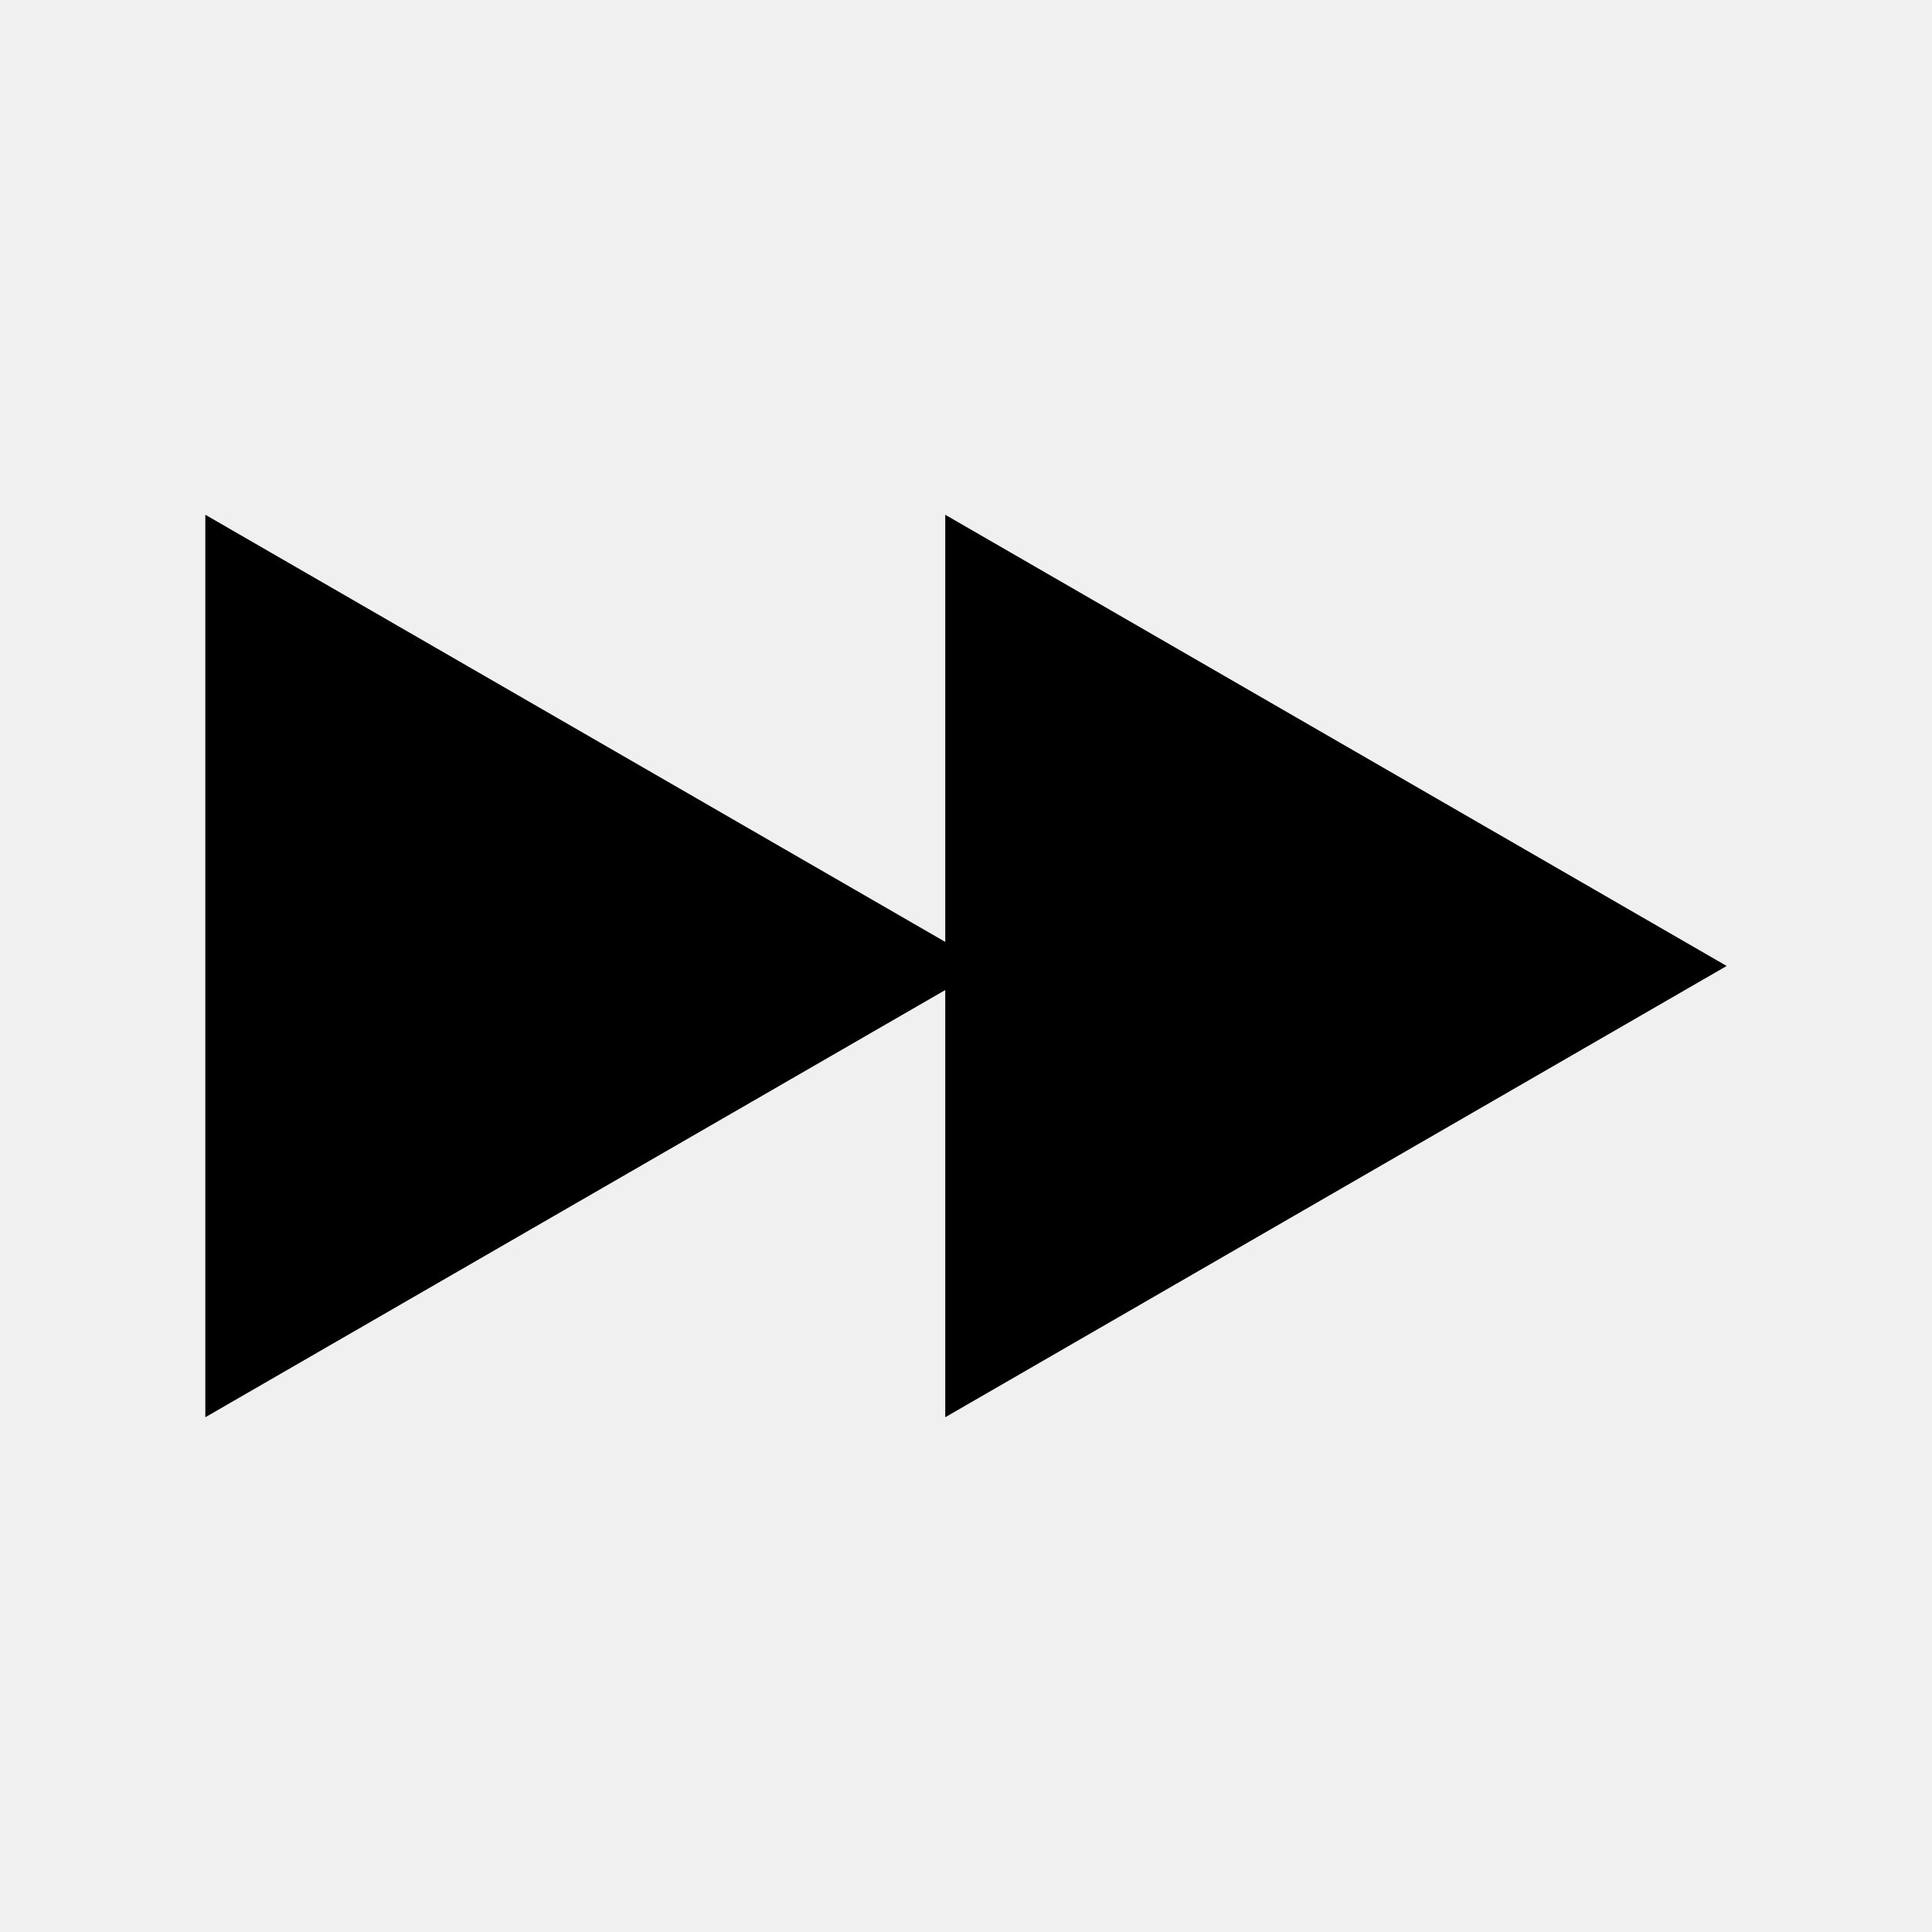
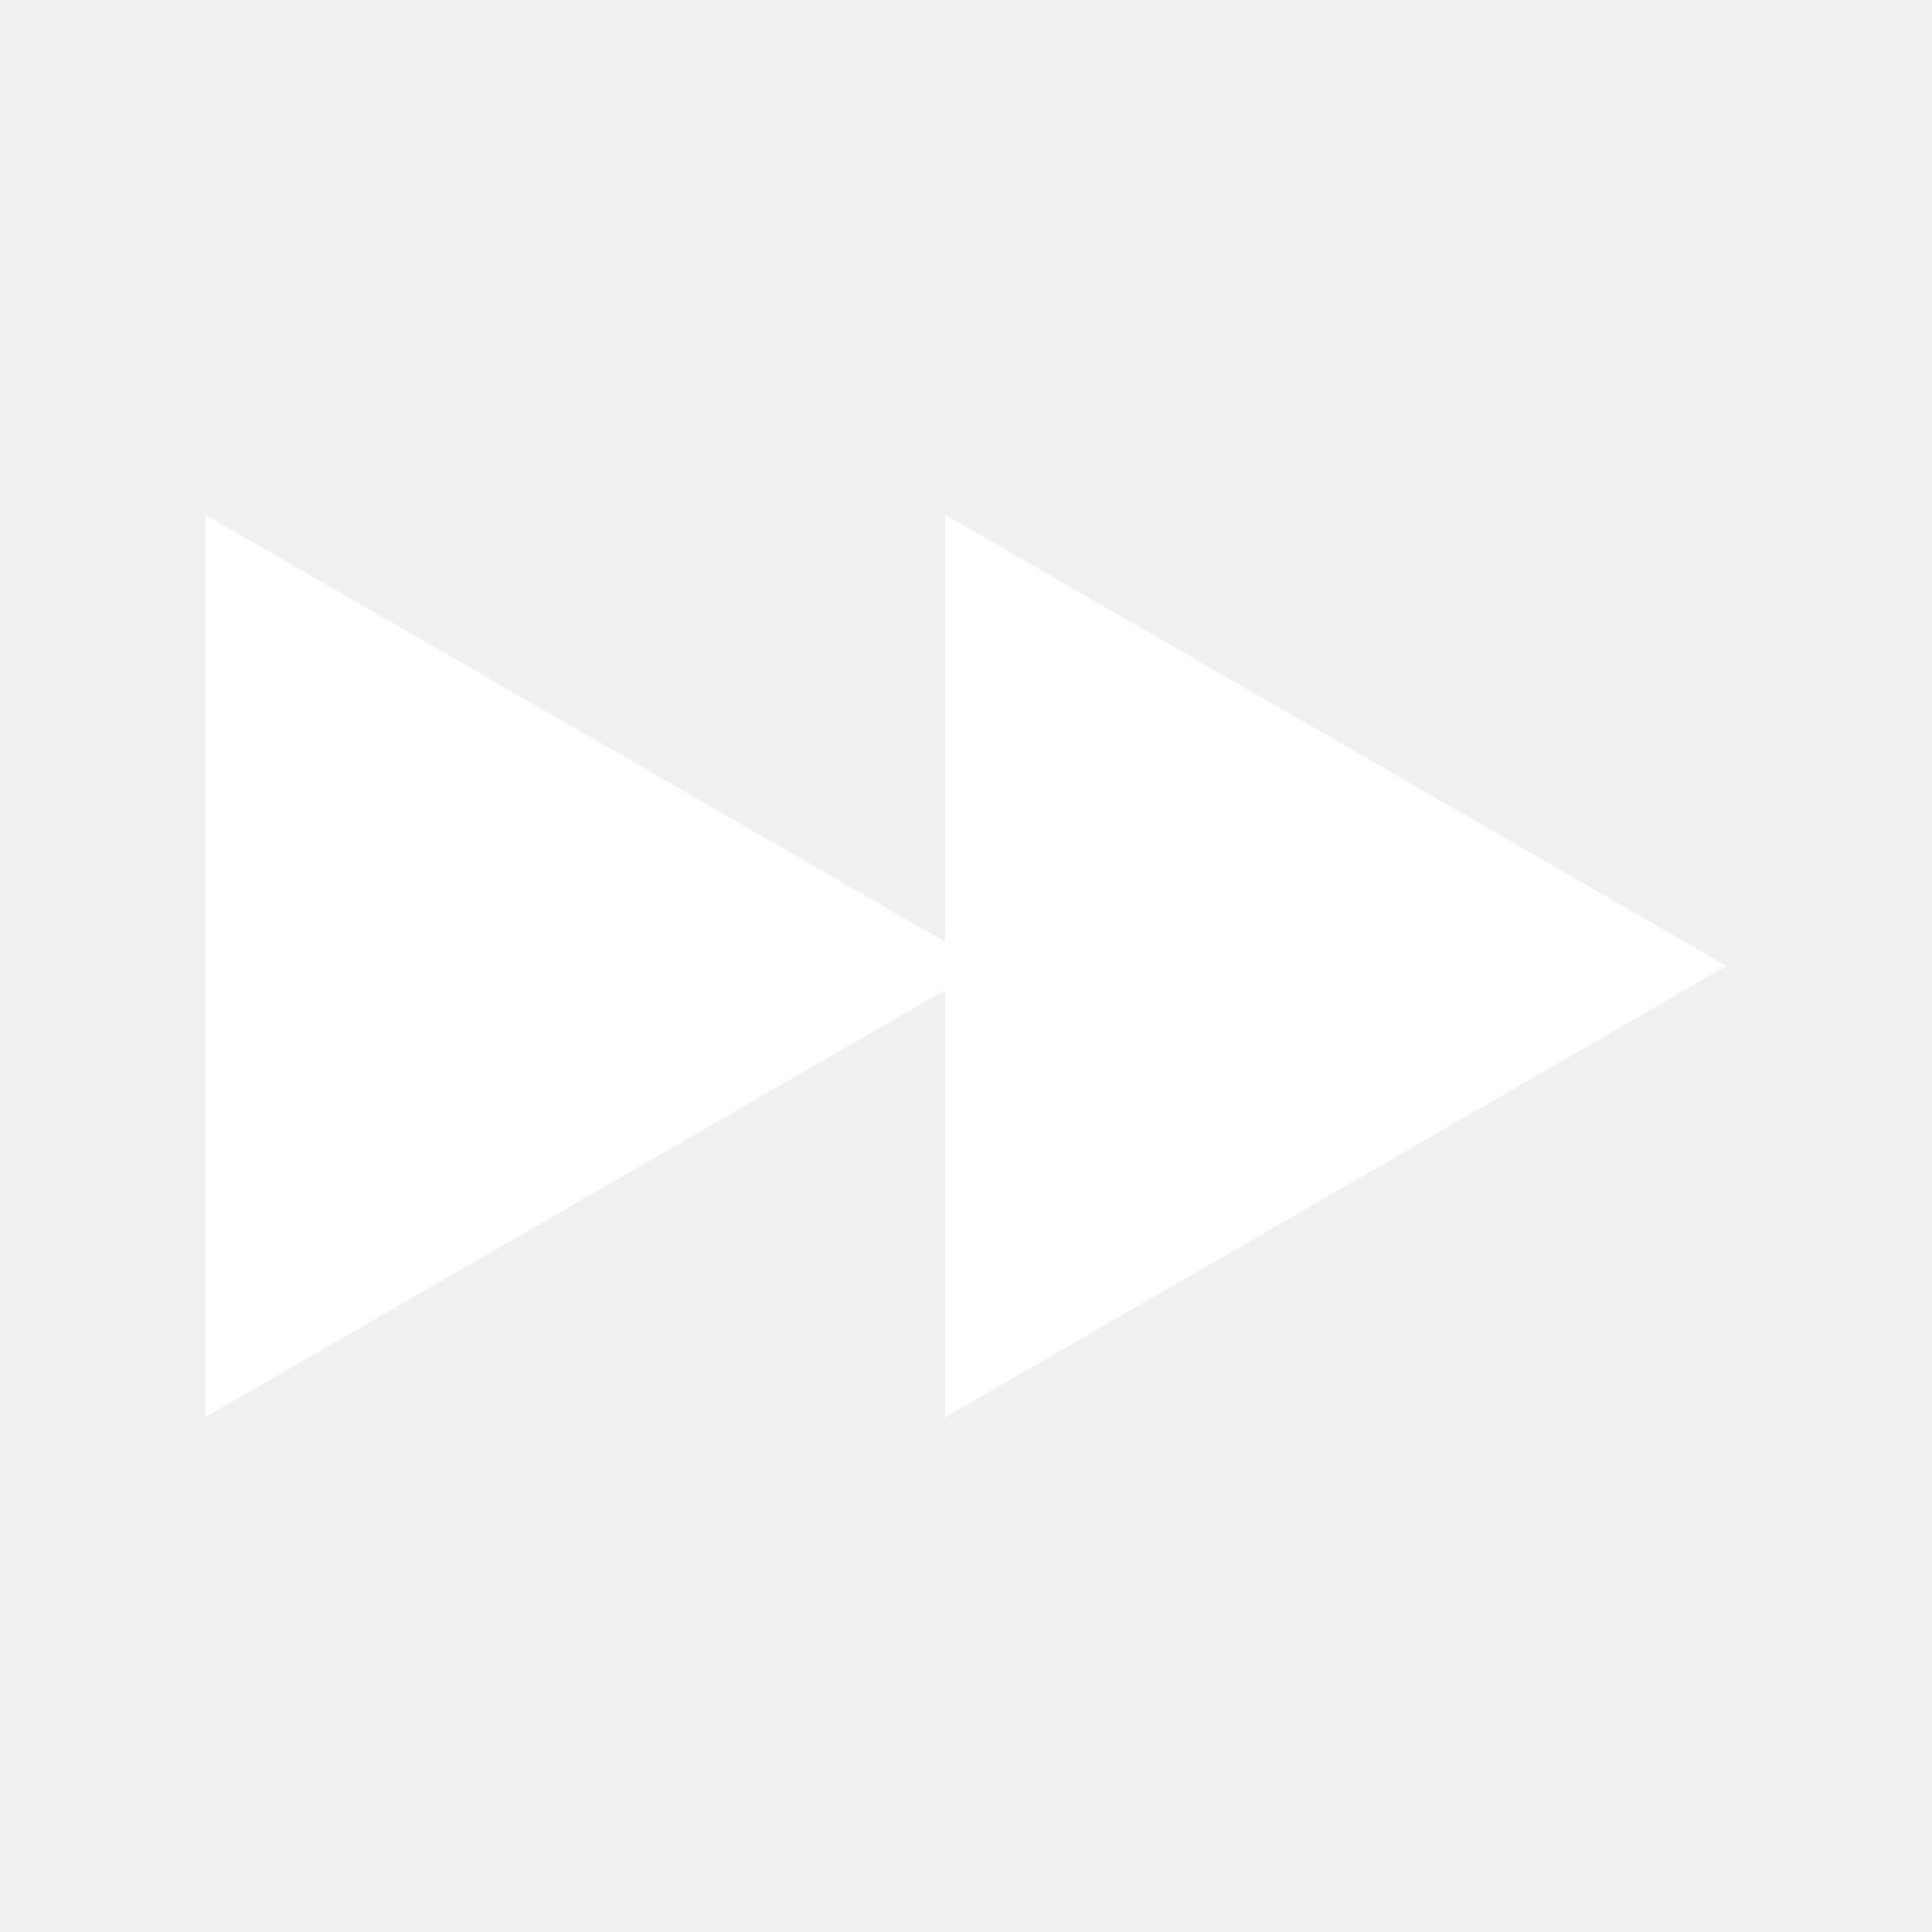
<svg xmlns="http://www.w3.org/2000/svg" version="1.1" width="512" height="512" viewBox="0 0 512 512">
  <g>
</g>
-   <path d="M54.416 136.417l207.135 119.573-207.135 119.593z" fill="#000000" />
-   <path d="M250.501 136.417l207.083 119.573-207.083 119.593z" fill="#000000" />
+   <path d="M54.416 136.417l207.135 119.573-207.135 119.593z" fill="#fff" />
+   <path d="M250.501 136.417l207.083 119.573-207.083 119.593z" fill="#fff" />
</svg>
